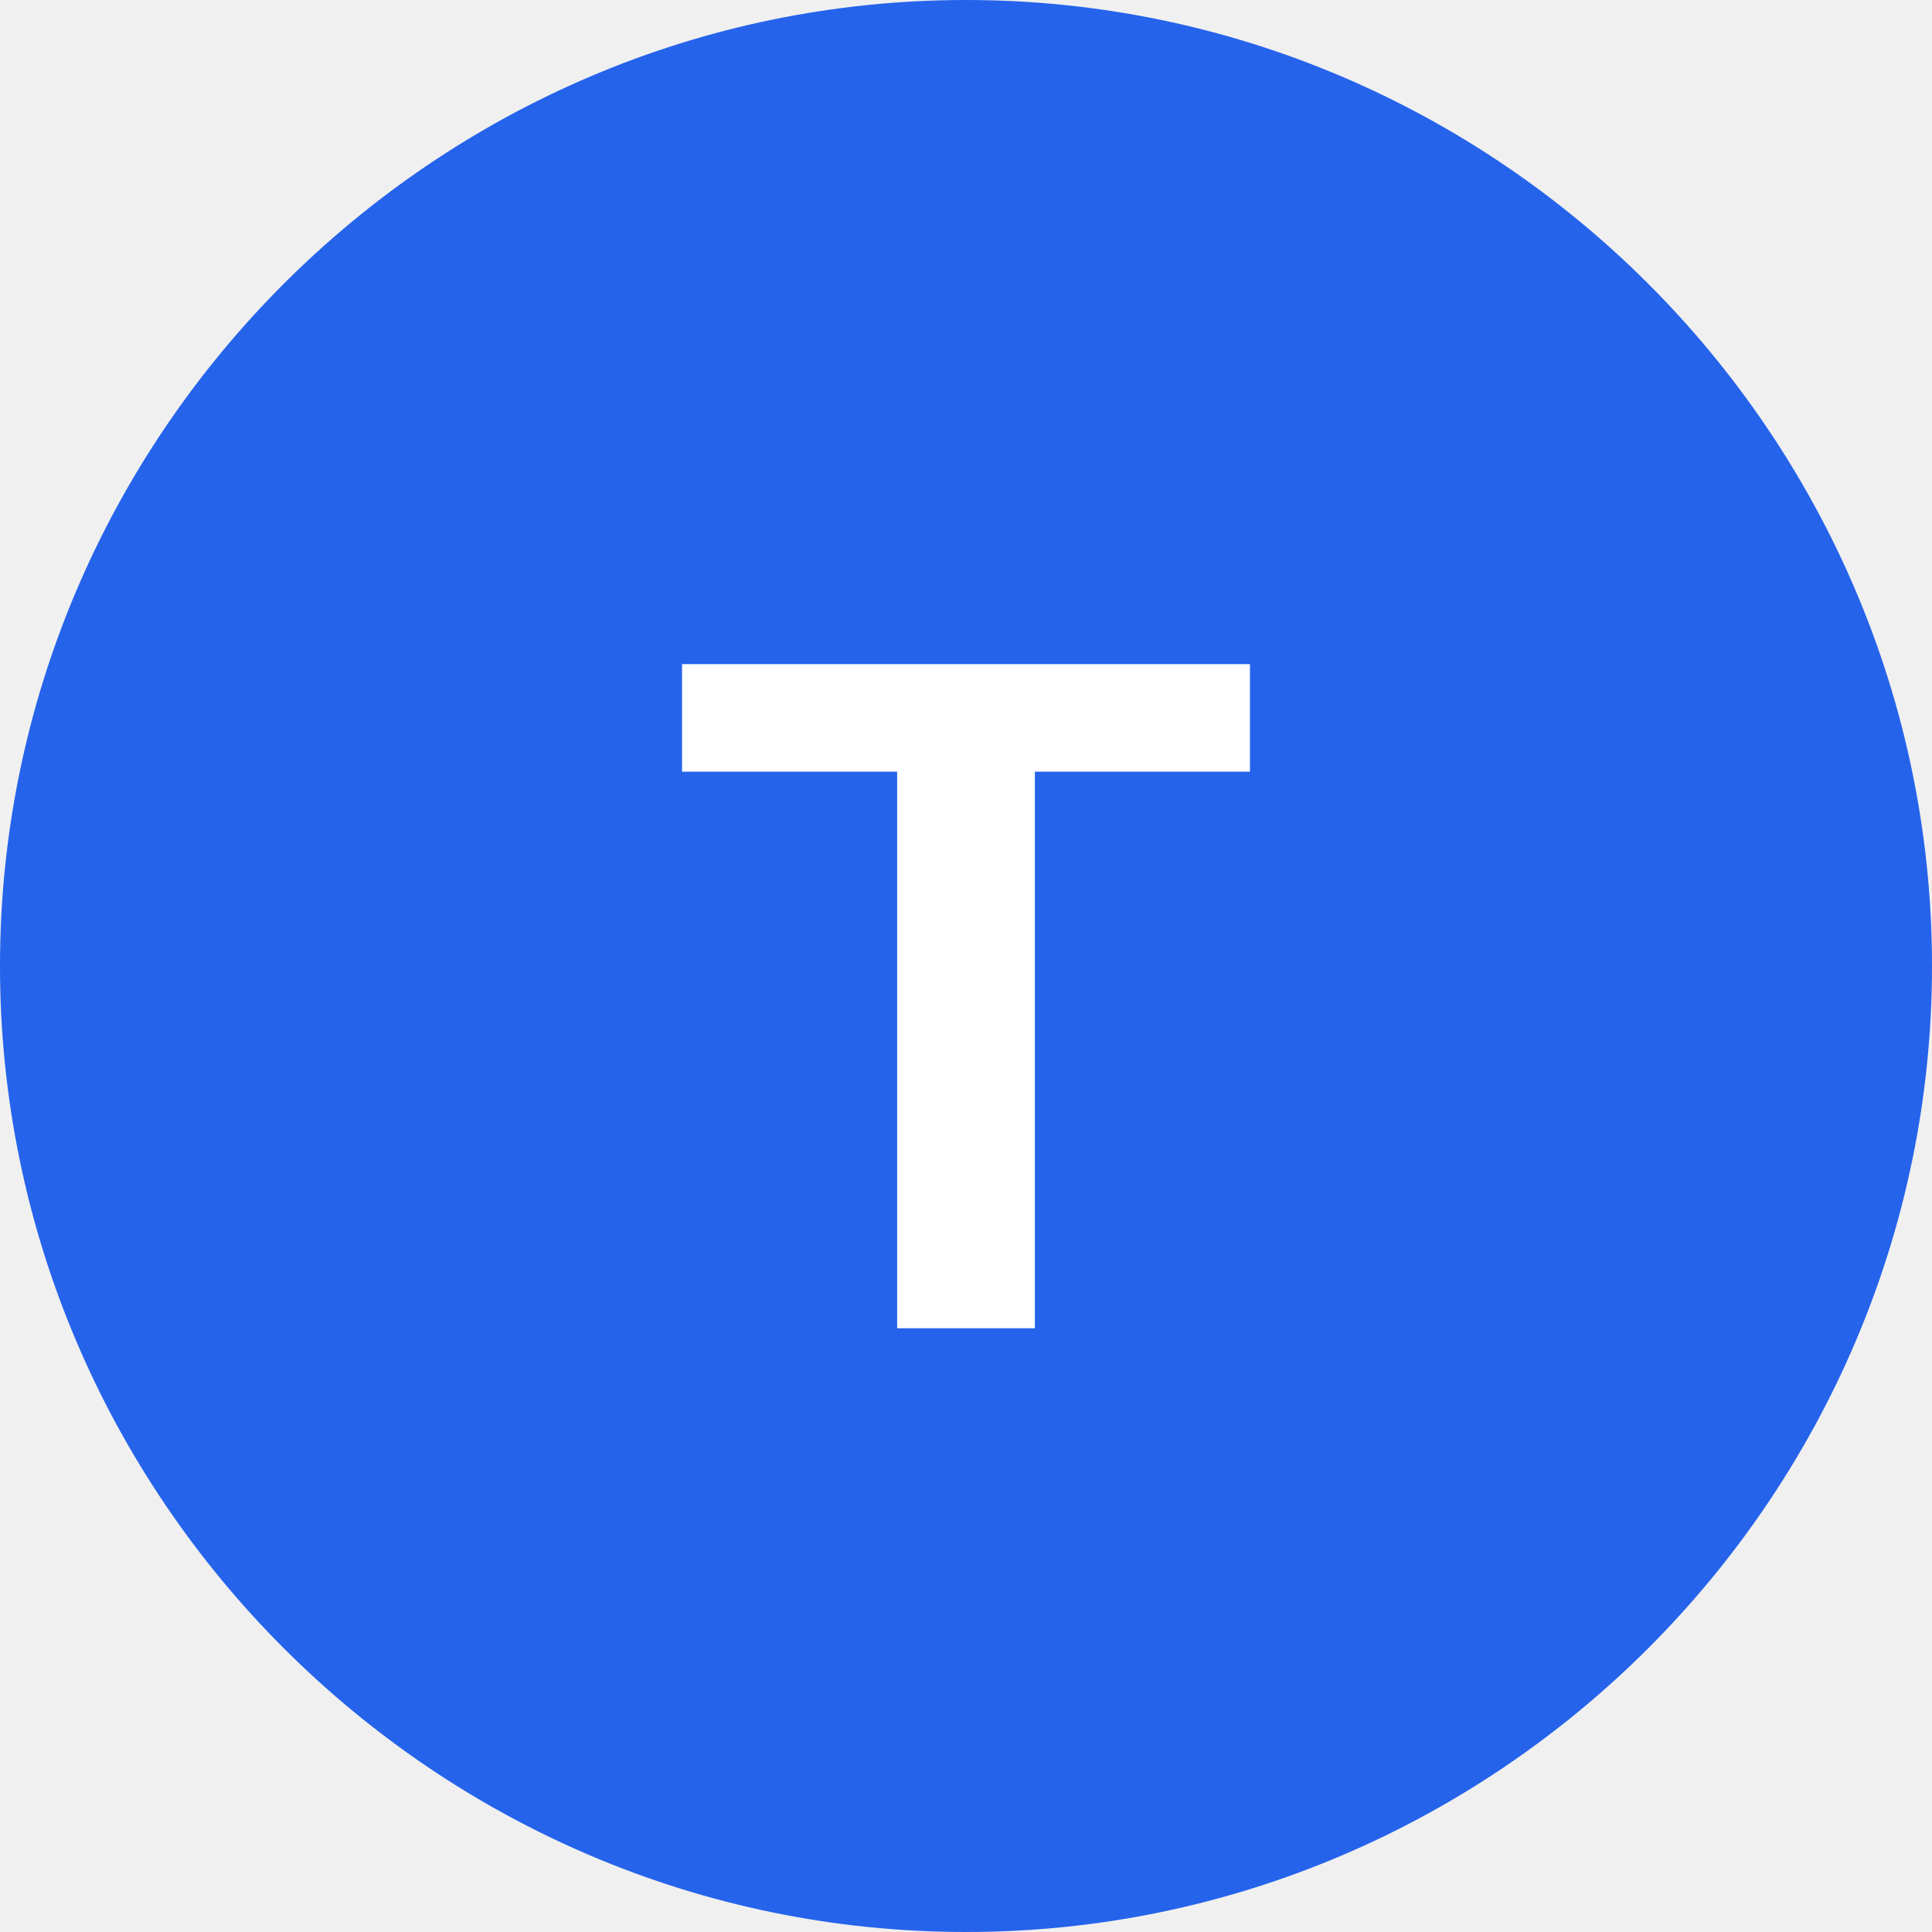
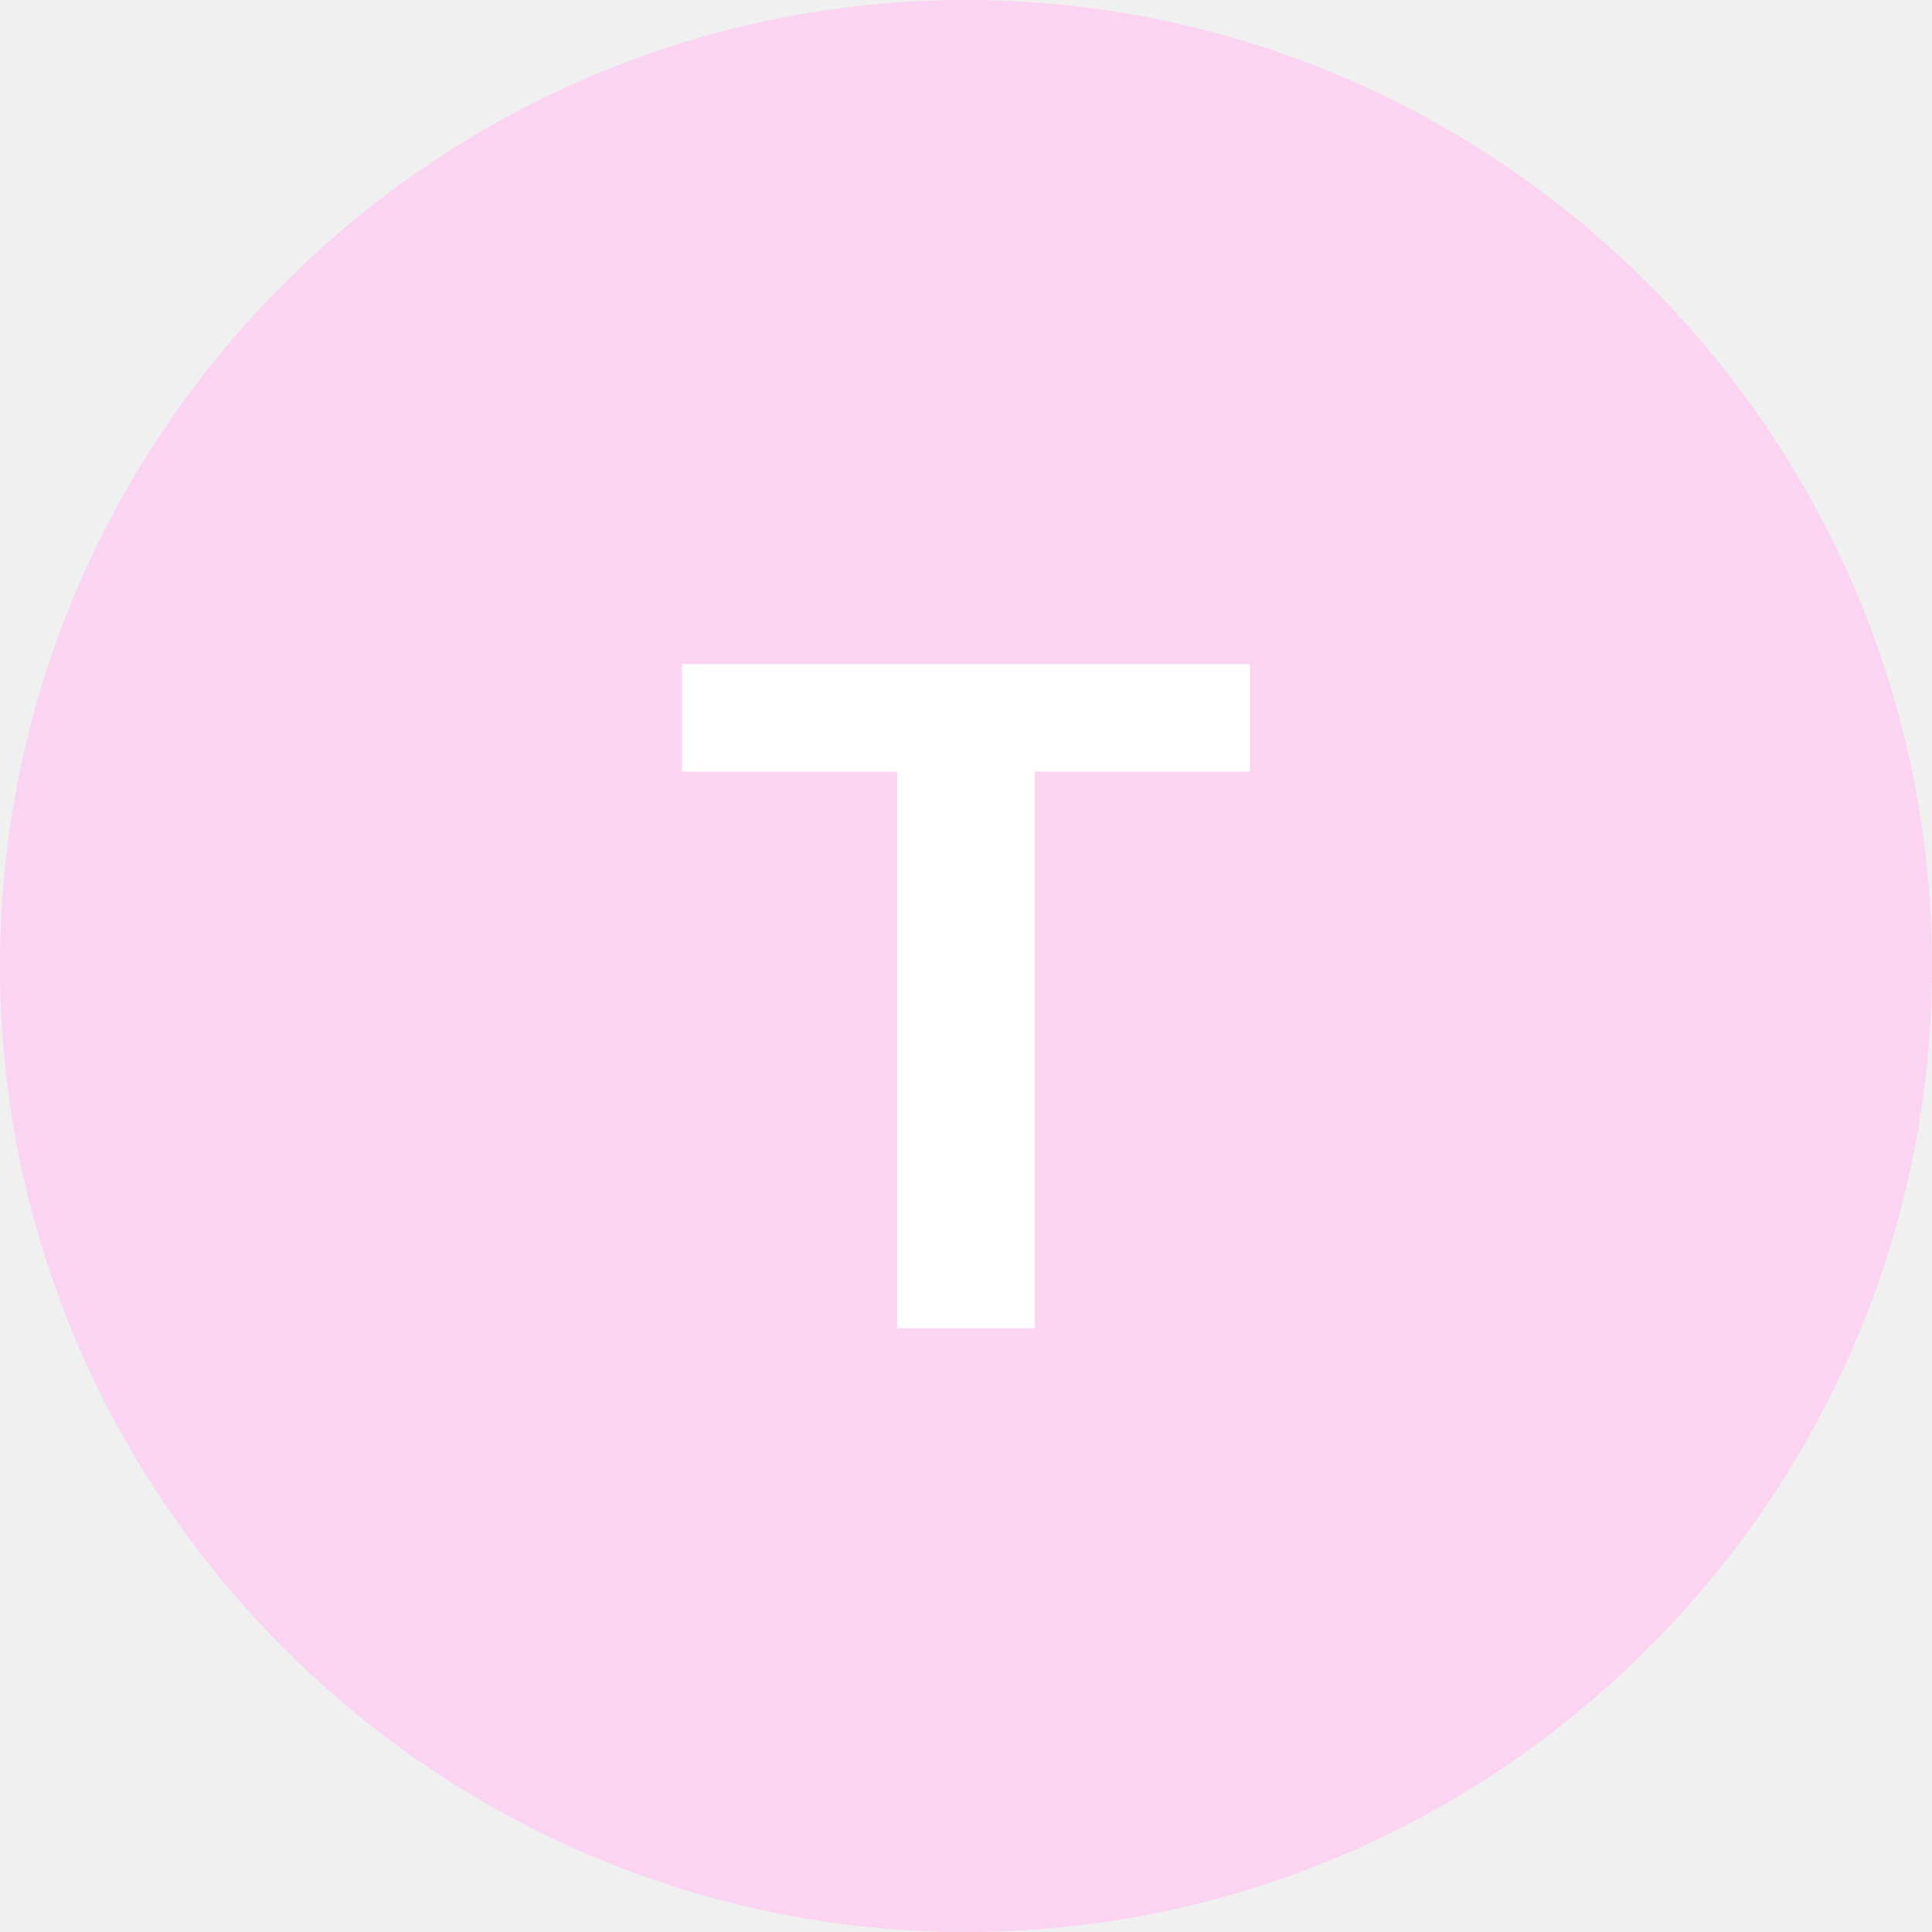
<svg xmlns="http://www.w3.org/2000/svg" viewBox="0 0 16 16">
-   <path d="M8 0C3.6 0 0 3.6 0 8s3.6 8 8 8 8-3.6 8-8-3.6-8-8-8z" fill="#2563eb" />
+   <path d="M8 0C3.6 0 0 3.6 0 8s3.6 8 8 8 8-3.6 8-8-3.6-8-8-8z" fill="#FAD4F1" />
  <text x="8" y="11" font-family="Arial, sans-serif" font-size="8" font-weight="bold" text-anchor="middle" fill="white">T</text>
</svg>
